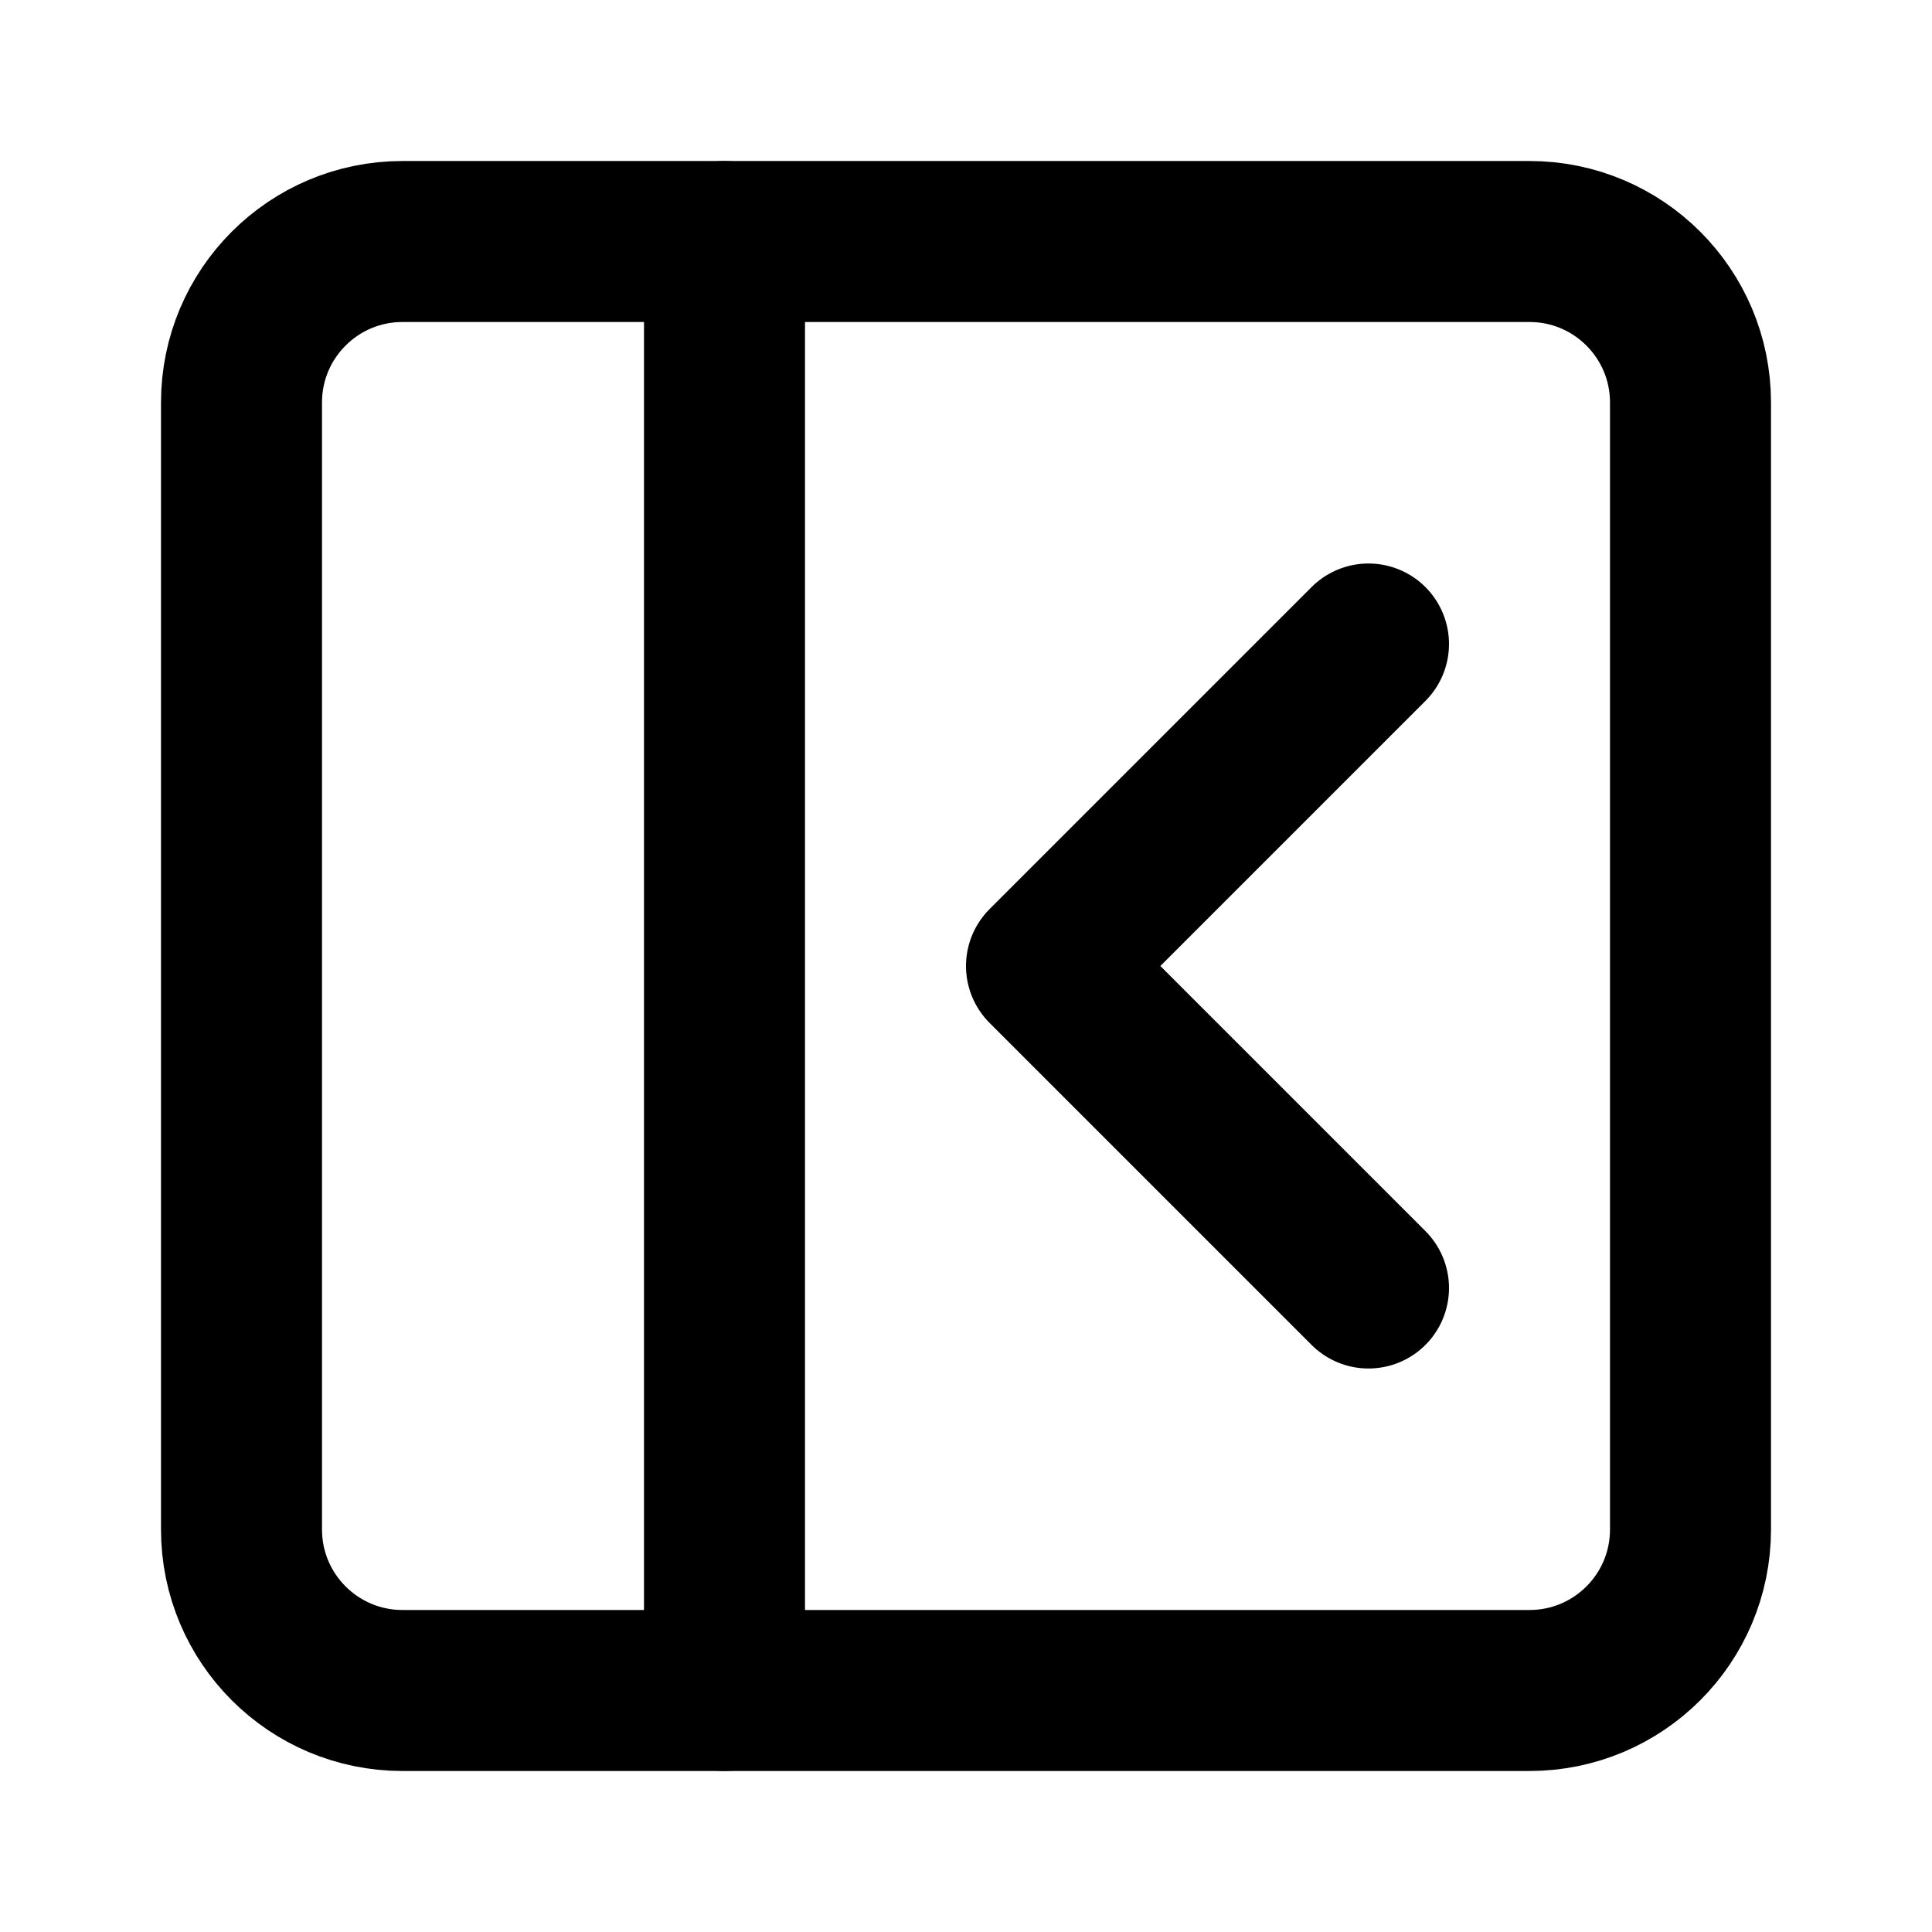
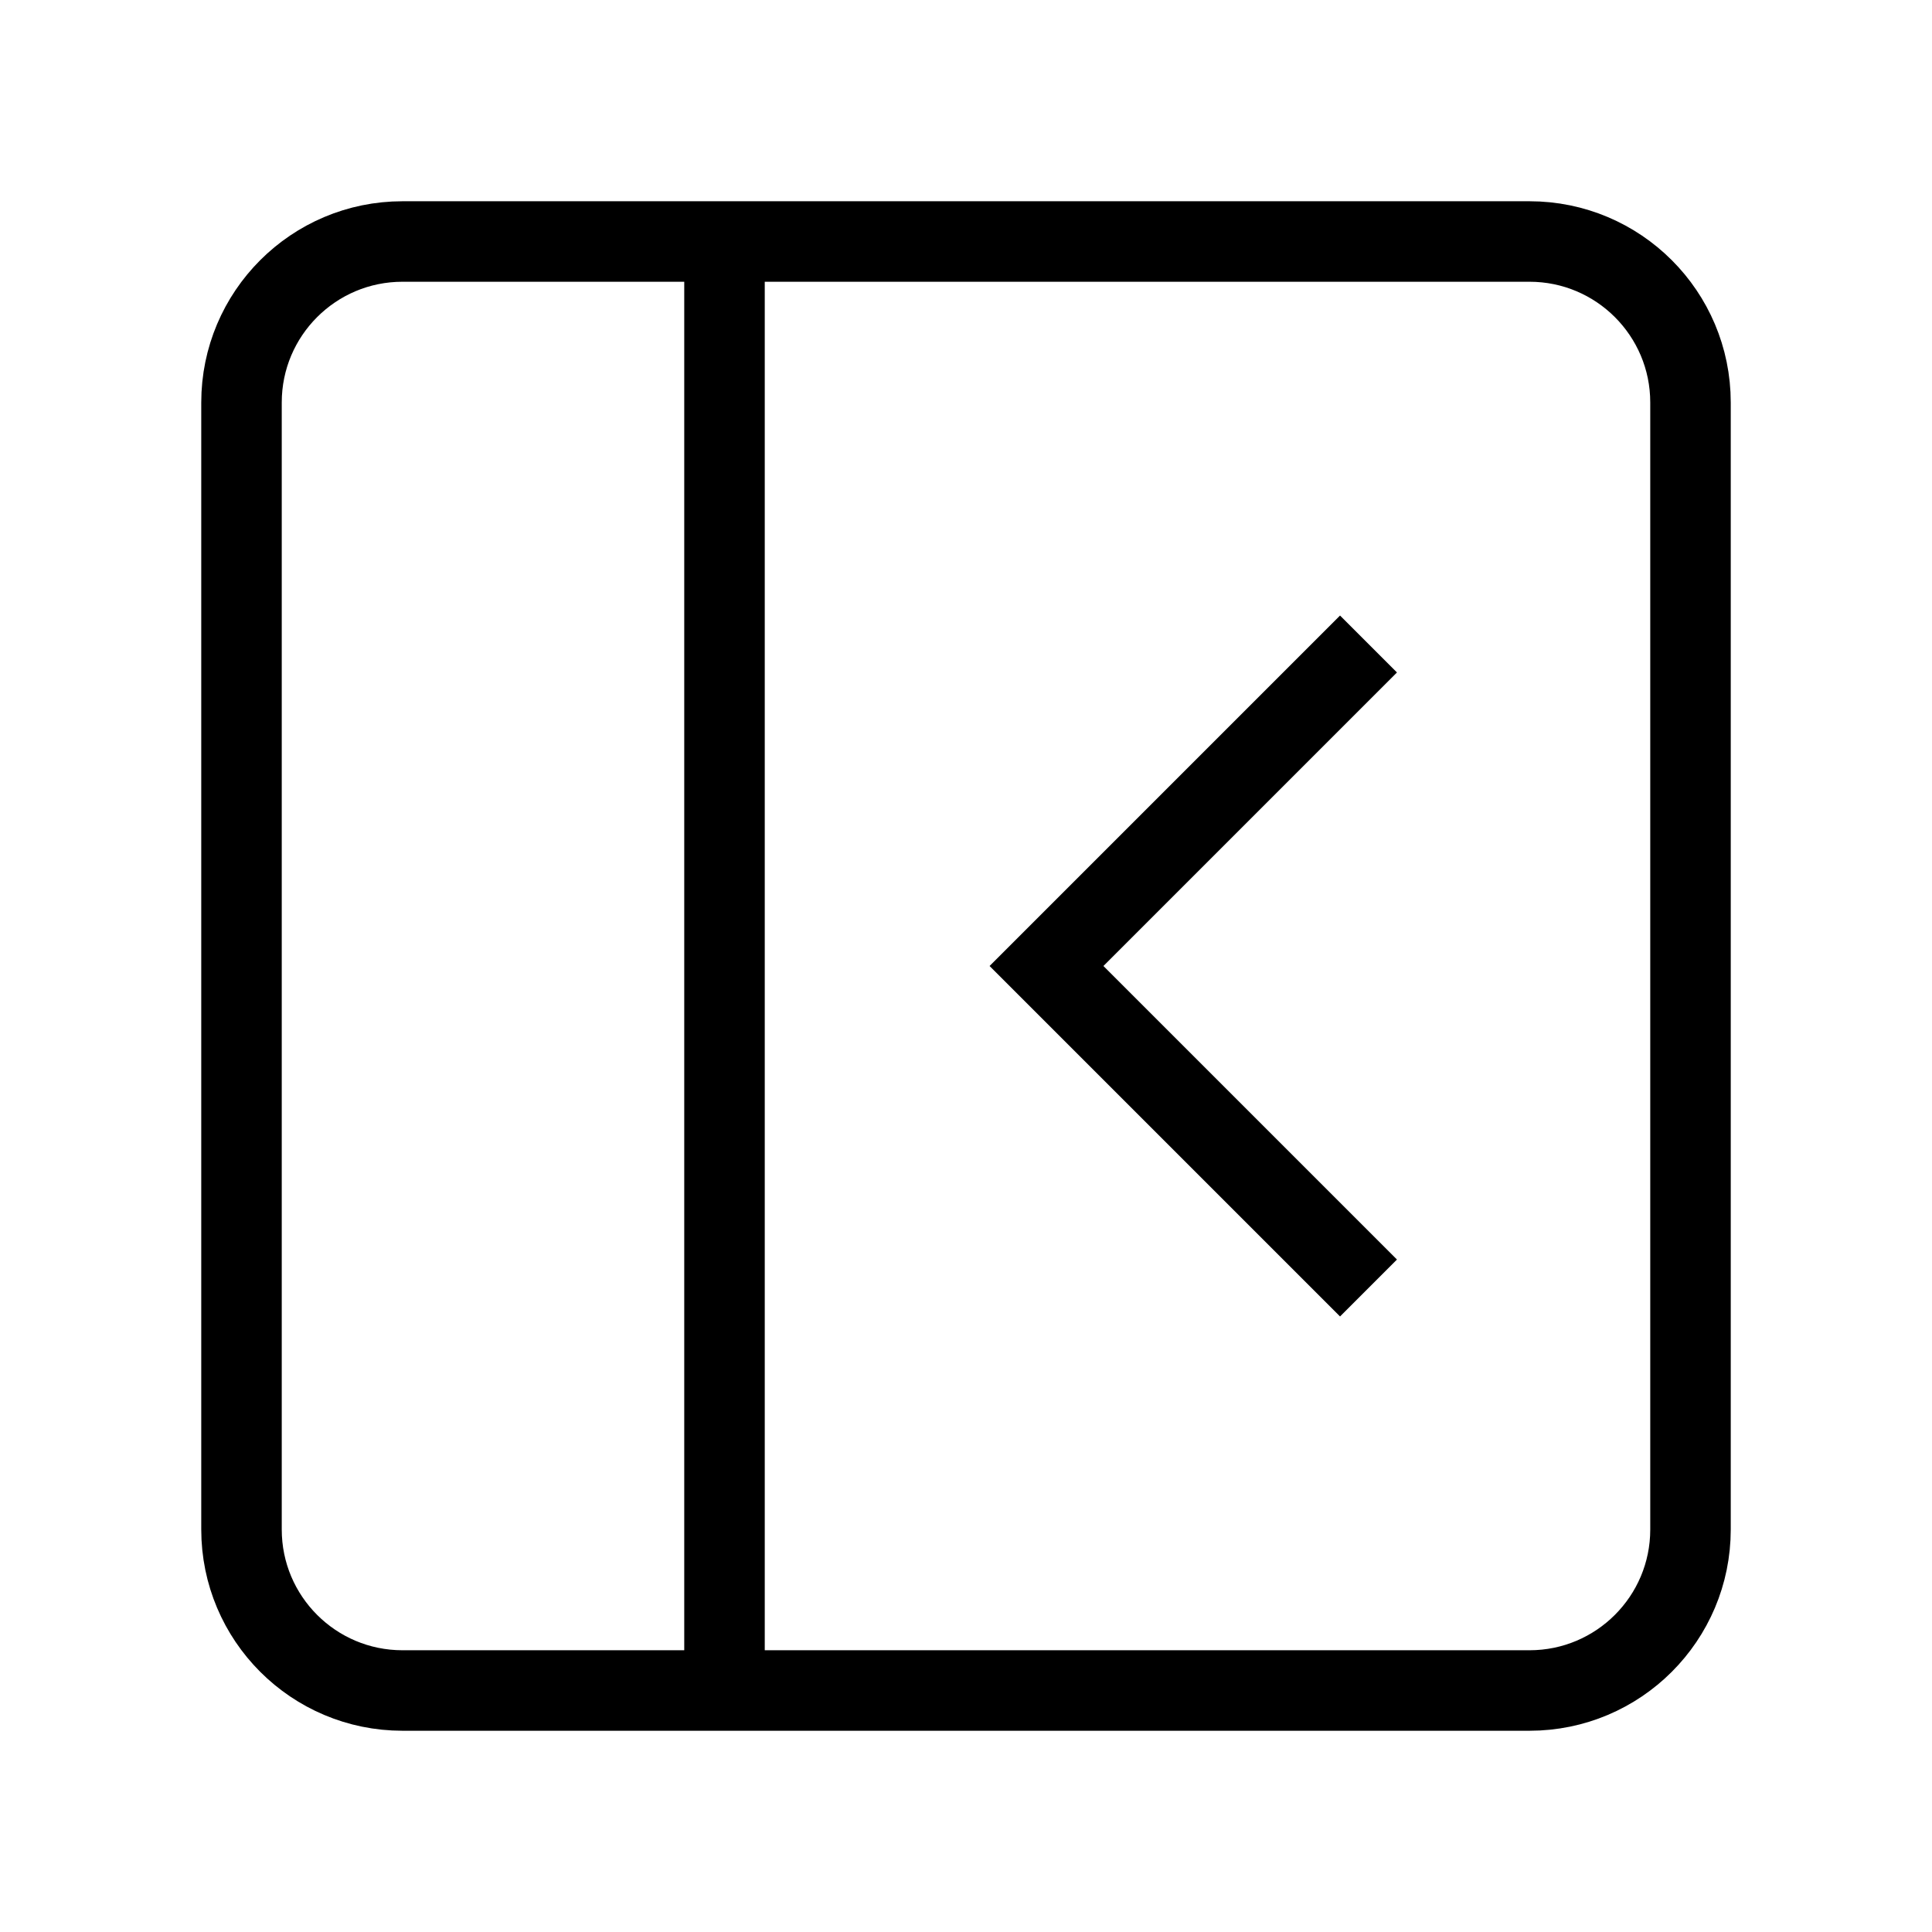
- <svg xmlns="http://www.w3.org/2000/svg" width="24" height="24" viewBox="0 0 24 24" fill="none" stroke="#000000" stroke-width="2" stroke-linecap="round" stroke-linejoin="round">
+ <svg xmlns="http://www.w3.org/2000/svg" width="24" height="24" viewBox="0 0 24 24" fill="none" stroke="#000000" strokeWidth="2" strokeLinecap="round" strokeLinejoin="round">
  <rect x="3" y="3" width="18" height="18" rx="2" ry="2" />
  <line x1="9" y1="3" x2="9" y2="21" />
  <path d="M17 16l-4-4 4-4" />
</svg>
